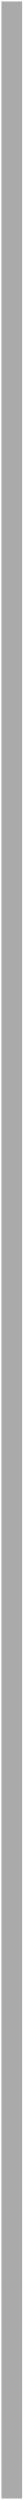
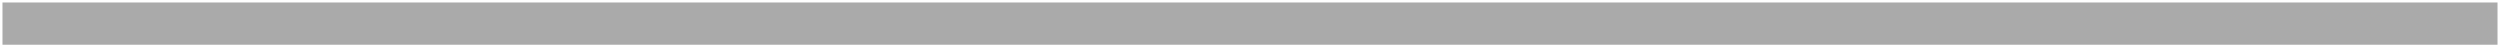
- <svg xmlns="http://www.w3.org/2000/svg" version="1.1" width="16px" height="1695px">
-   <g transform="matrix(1 0 0 1 -951 -188 )">
-     <path d="M 952 189  L 966 189  L 966 1882  L 952 1882  L 952 189  Z " fill-rule="nonzero" fill="#aaaaaa" stroke="none" />
+ <svg xmlns="http://www.w3.org/2000/svg" version="1.1" width="1006px" height="19px">
+   <g transform="matrix(1 0 0 1 397 -531 )">
+     <path d="M -396 532  L 608 532  L 608 549  L -396 549  L -396 532  Z " fill-rule="nonzero" fill="#aaaaaa" stroke="none" />
  </g>
</svg>
